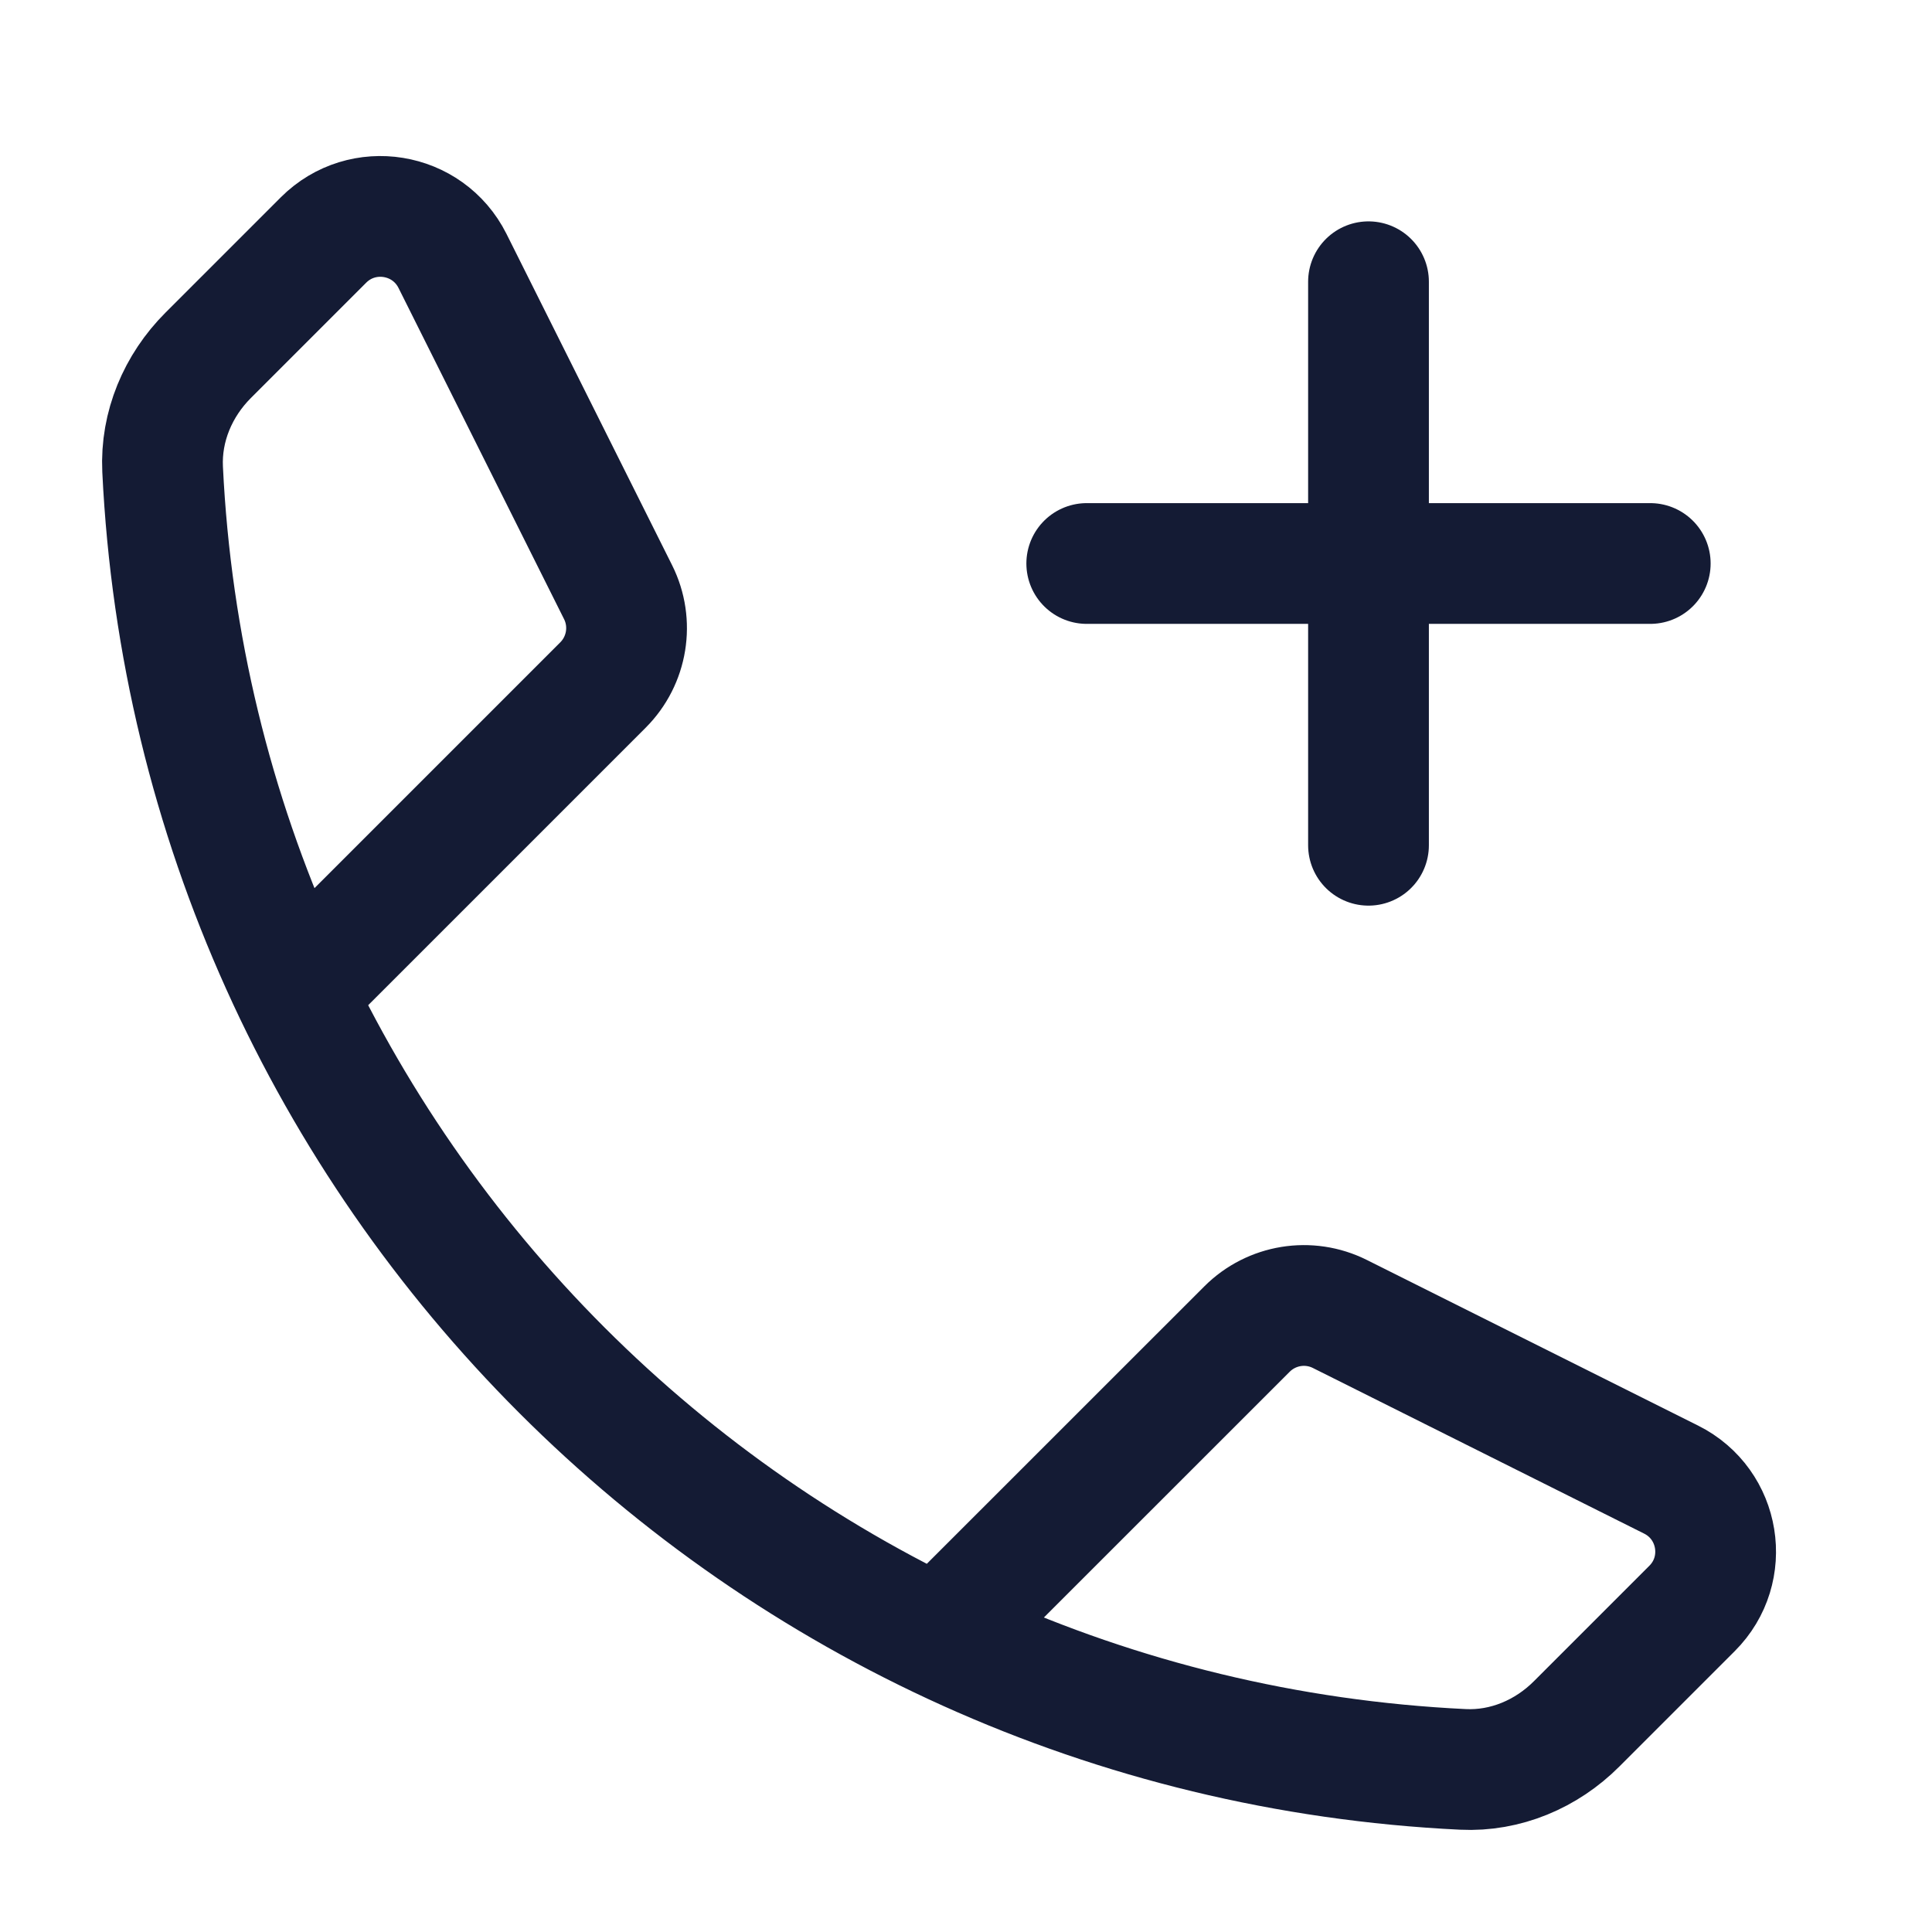
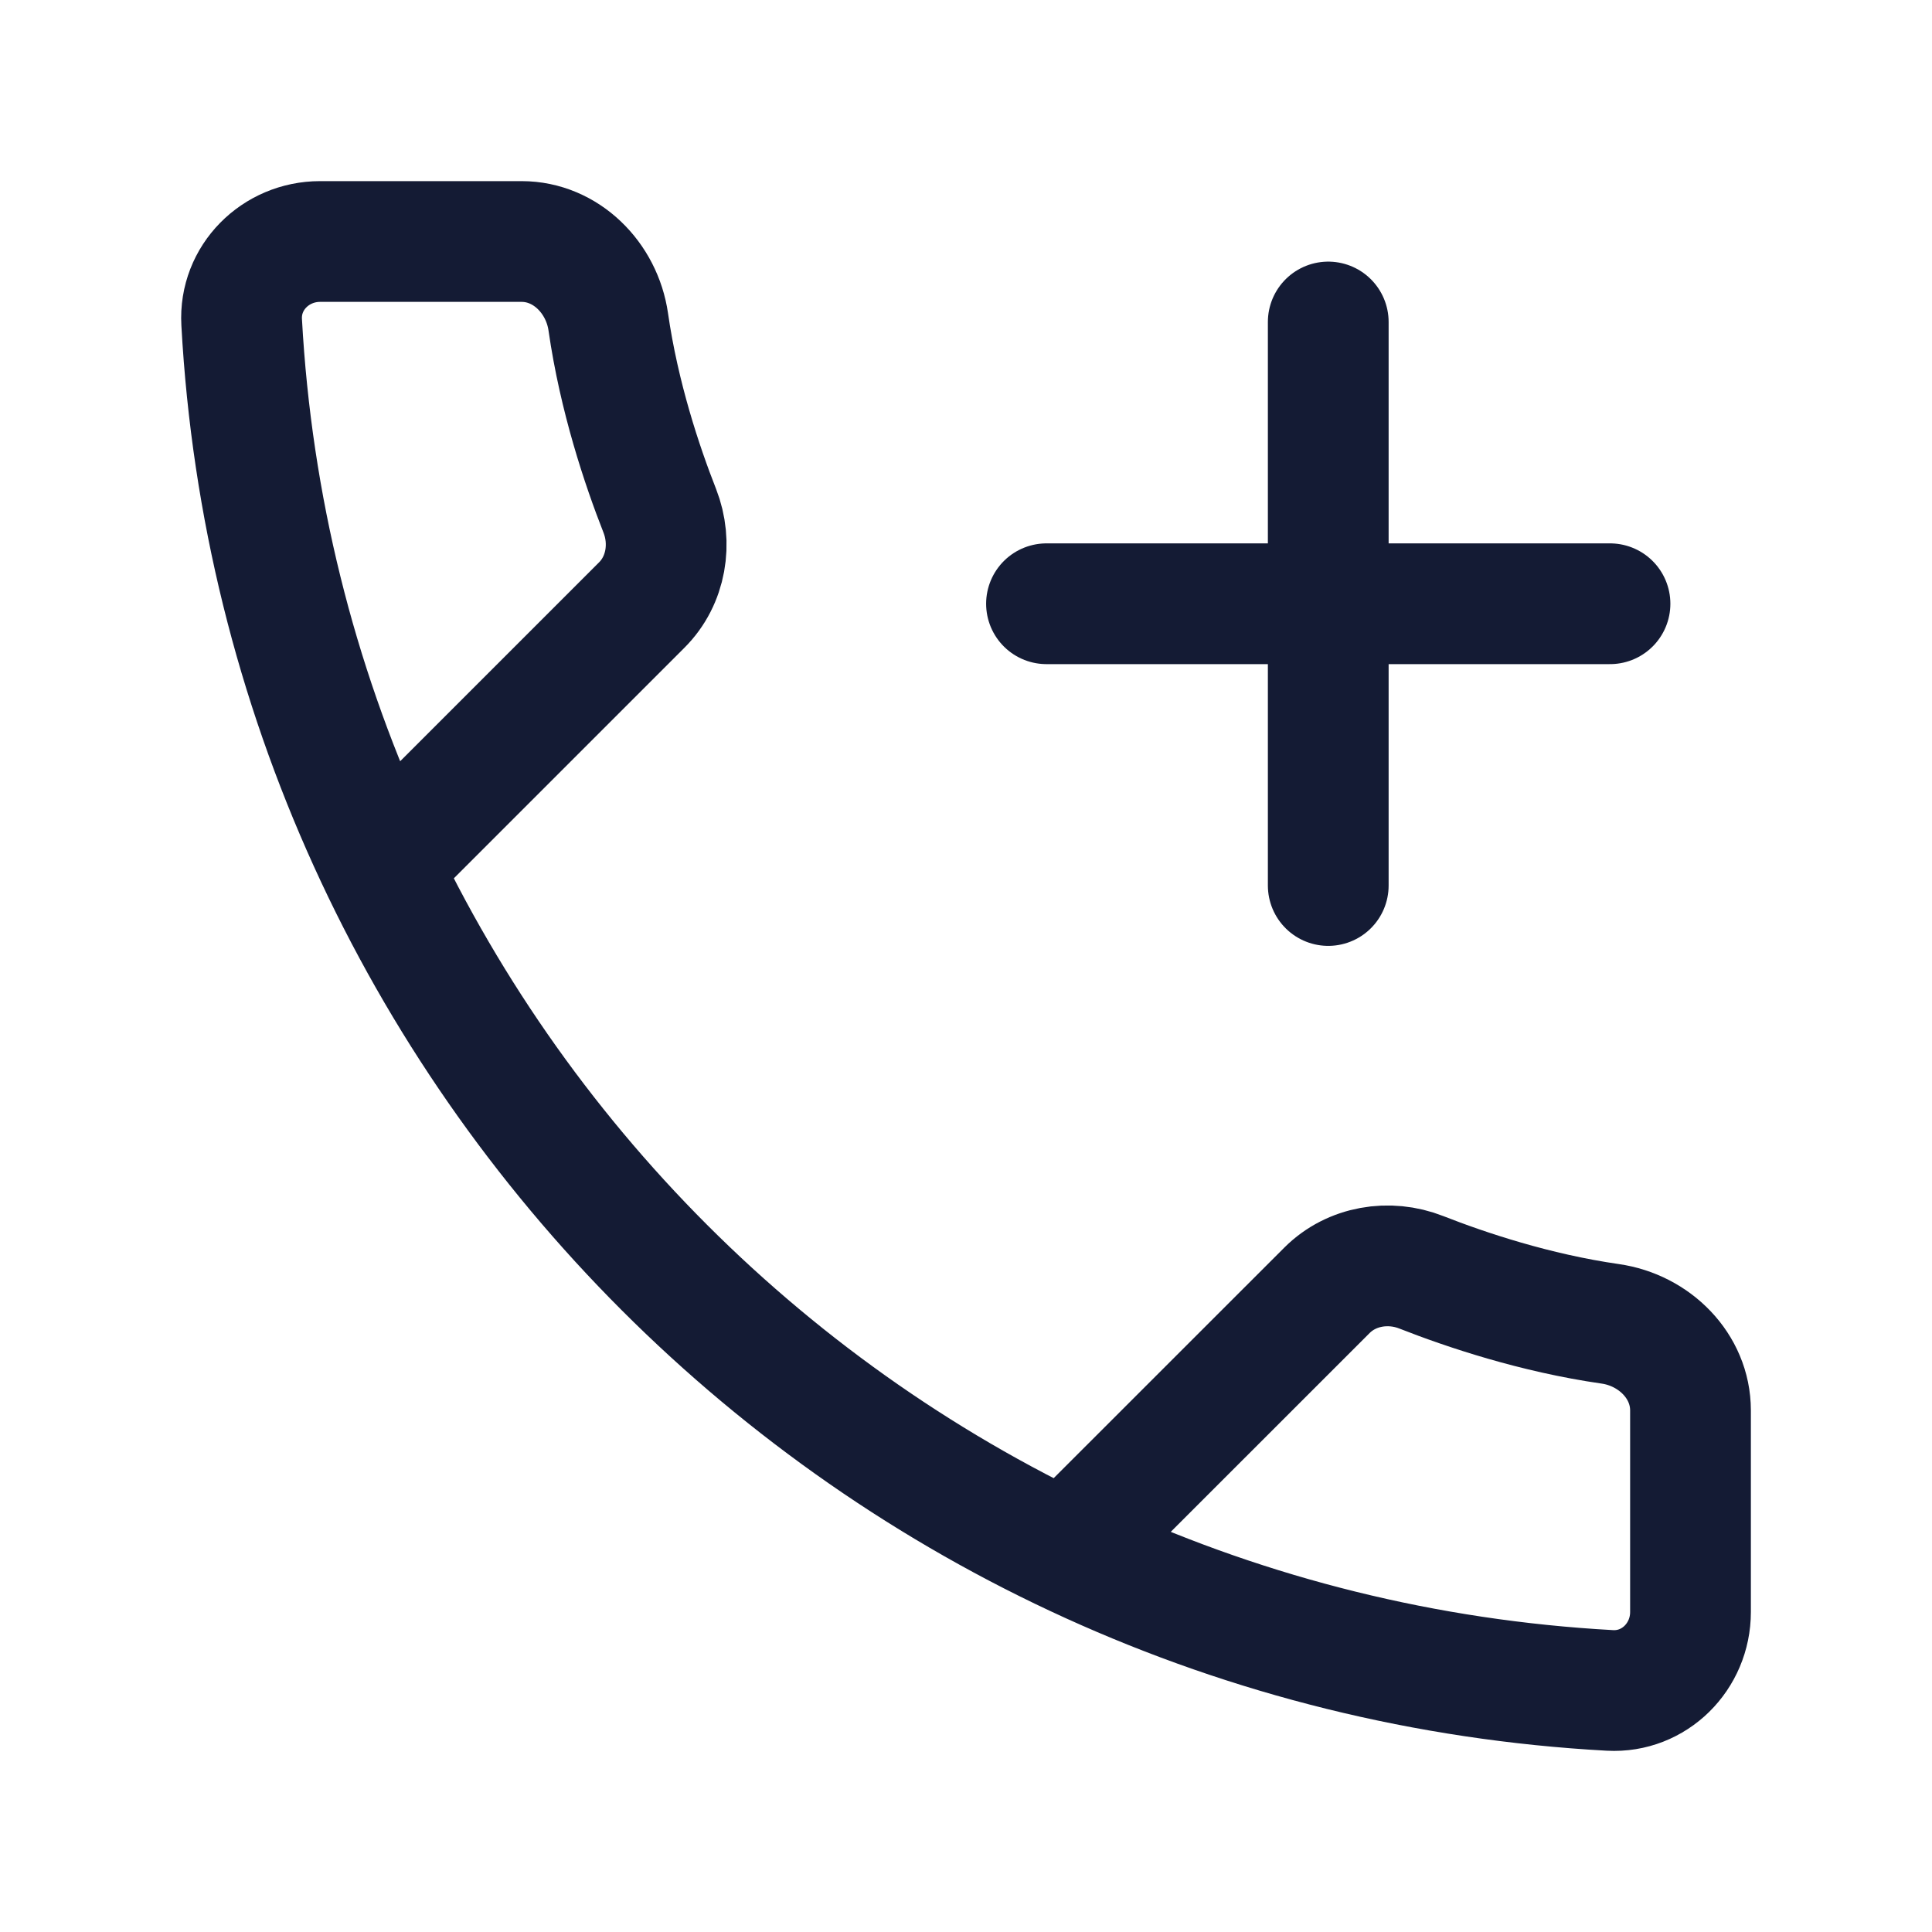
<svg xmlns="http://www.w3.org/2000/svg" width="24" height="24" viewBox="0 0 24 24" fill="none">
-   <path d="M17 3.5V10.5M20.5 7H13.5" stroke="#141B34" stroke-width="1.5" stroke-linecap="round" stroke-linejoin="round" />
-   <path d="M4 12L7.49 8.51C7.795 8.205 7.87 7.74 7.678 7.356L5.621 3.241C5.315 2.631 4.502 2.499 4.019 2.981L2.586 4.414C2.211 4.789 1.995 5.299 2.02 5.829C2.439 14.558 9.442 21.561 18.172 21.98C18.701 22.006 19.211 21.79 19.586 21.414L21.019 19.981C21.502 19.499 21.37 18.685 20.759 18.38L16.645 16.323C16.26 16.13 15.795 16.206 15.491 16.51L12 20" stroke="#141B34" stroke-width="1.5" stroke-linecap="round" stroke-linejoin="round" />
+   <path d="M13.489 19.023L16.484 16.029C16.789 15.724 17.255 15.647 17.656 15.805C18.214 16.024 19.07 16.311 20.002 16.445C20.55 16.523 21 16.968 21 17.521V20.025C21 20.578 20.551 21.029 19.999 20.999C10.841 20.497 3.503 13.16 3.002 4.002C2.971 3.449 3.423 3 3.976 3H6.479C7.032 3 7.477 3.451 7.556 3.998C7.69 4.931 7.976 5.786 8.196 6.345C8.353 6.746 8.277 7.212 7.972 7.516L4.977 10.511" stroke="#141B34" stroke-width="1.5" stroke-linecap="round" stroke-linejoin="round" />
+   <path d="M16.5 4V11M20 7.5H13" stroke="#141B34" stroke-width="1.5" stroke-linecap="round" stroke-linejoin="round" />
</svg>
